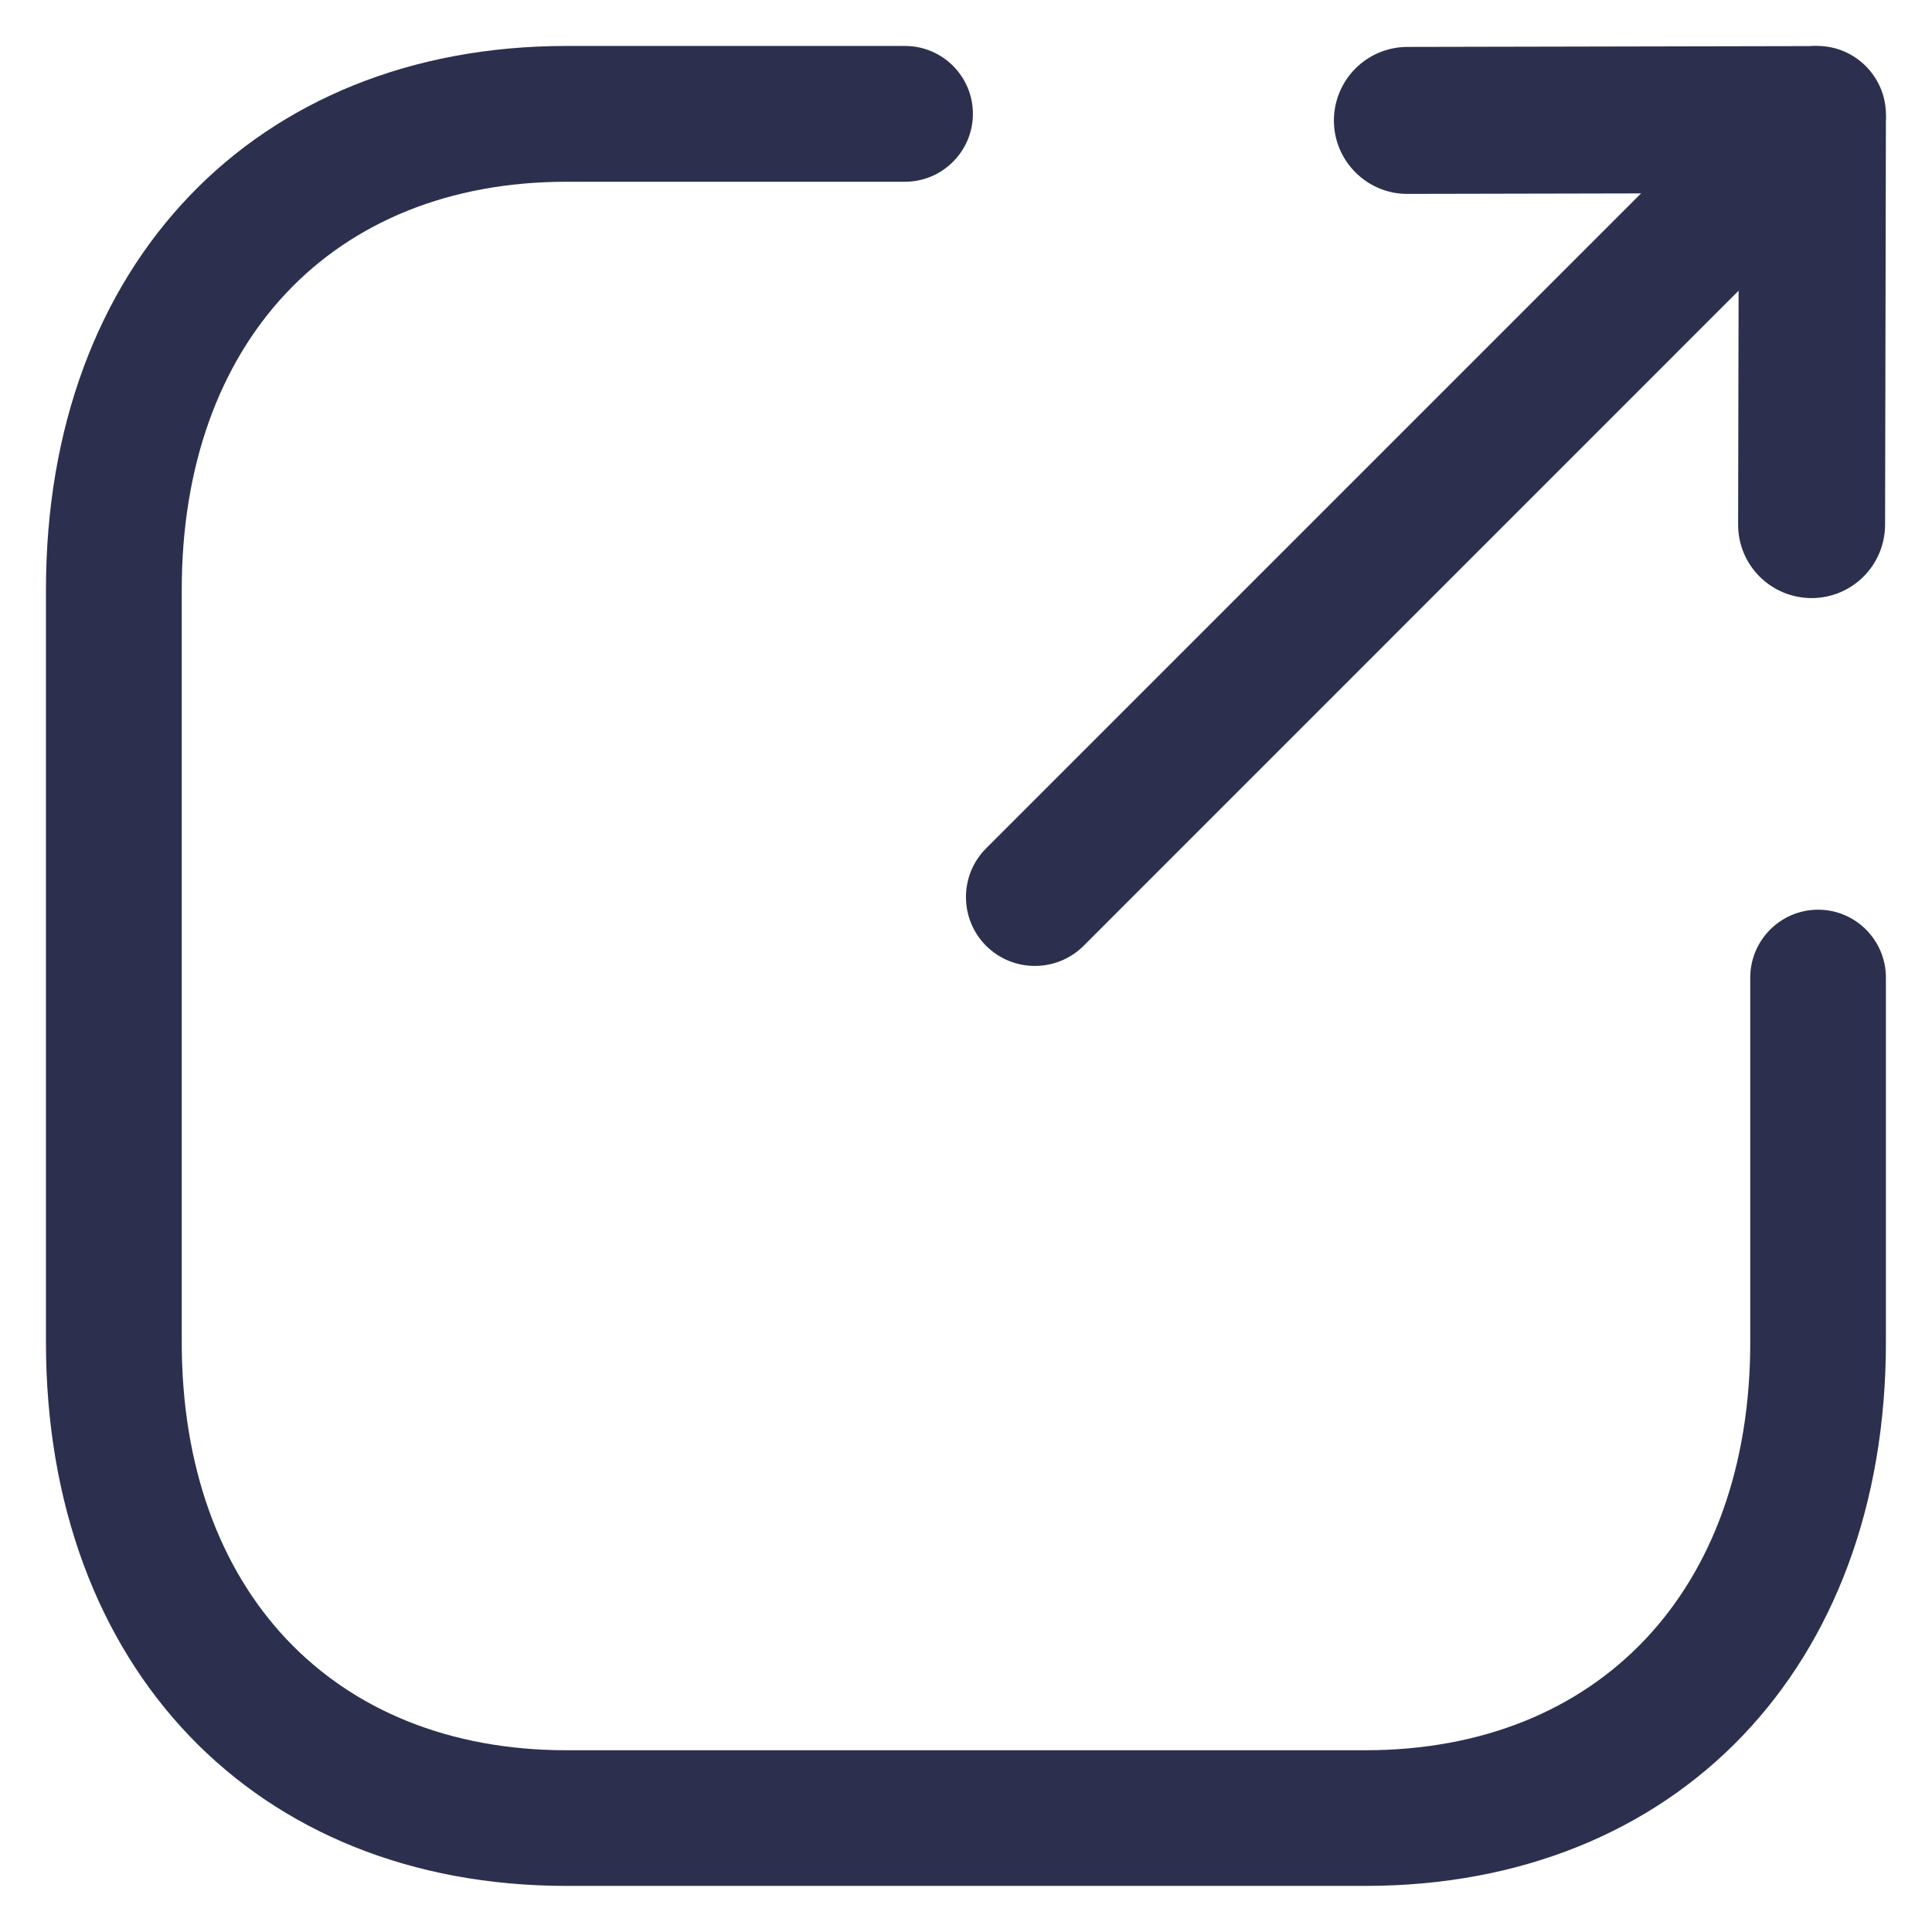
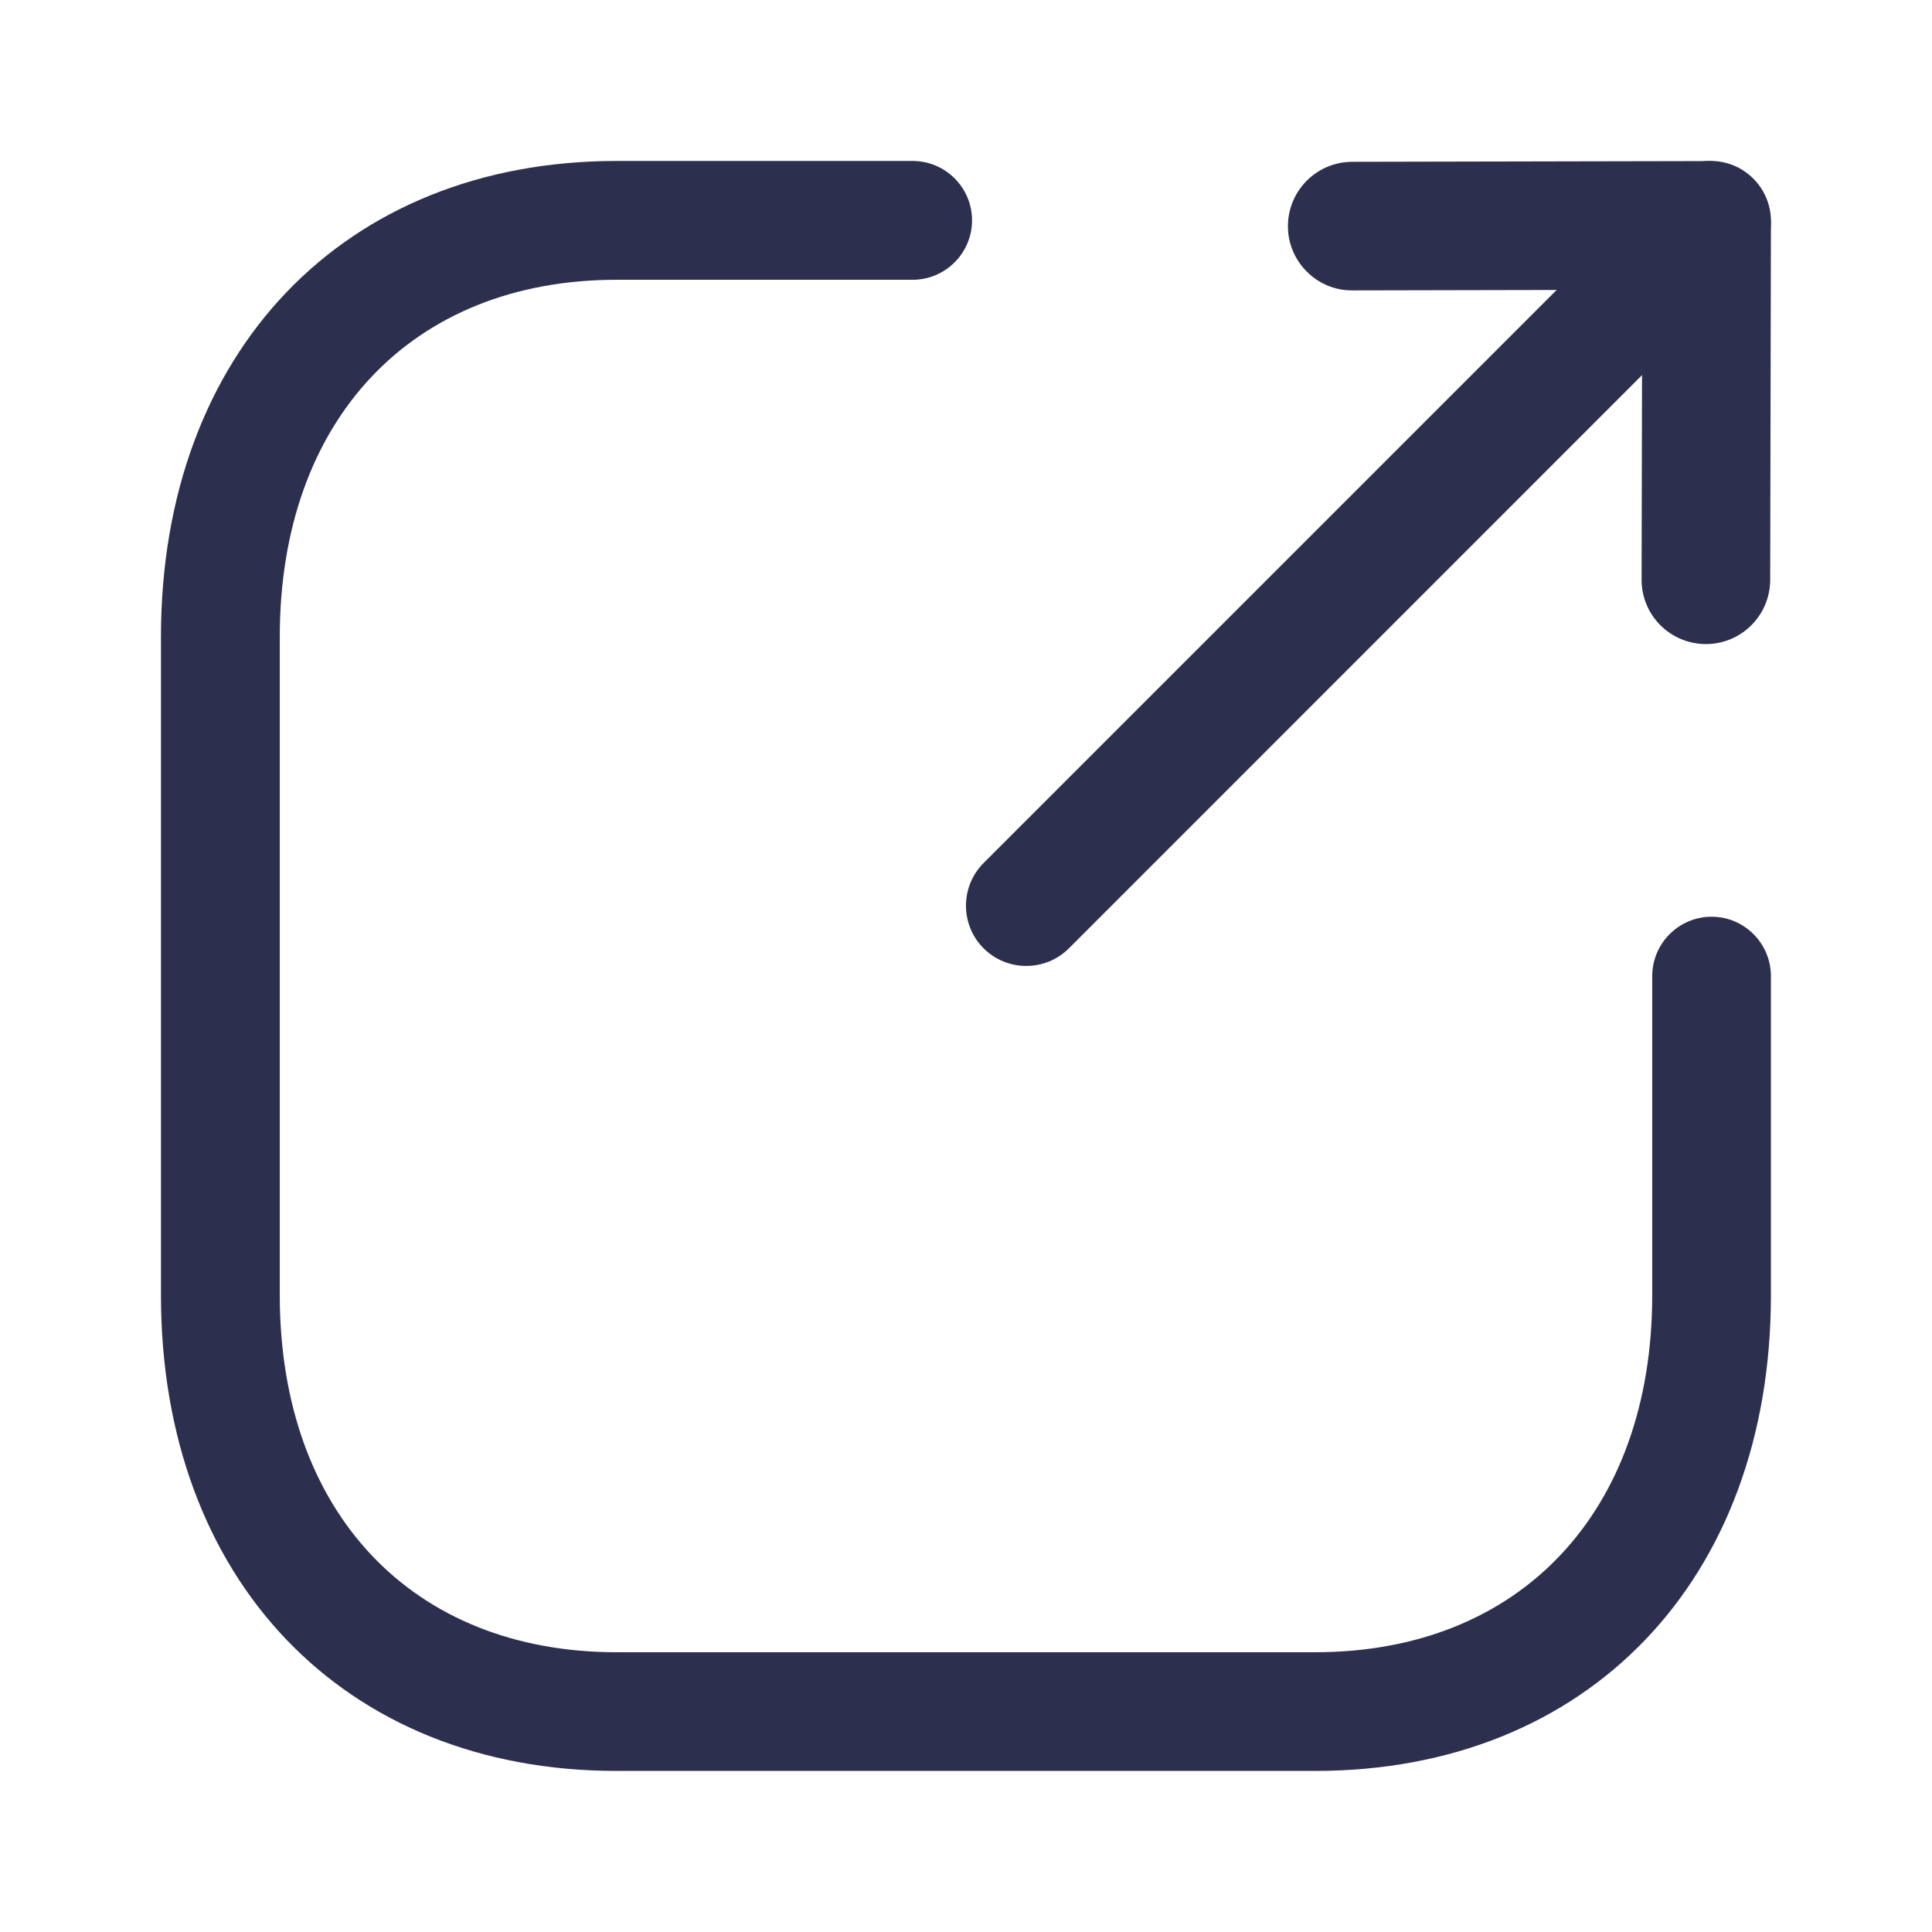
- <svg xmlns="http://www.w3.org/2000/svg" width="14" height="14" viewBox="0 0 14 14" fill="none">
-   <path fill-rule="evenodd" clip-rule="evenodd" d="M9.893 13.666H4.106C1.849 13.666 0.333 12.083 0.333 9.726V4.274C0.333 1.917 1.849 0.333 4.106 0.333H6.558C6.829 0.333 7.05 0.553 7.05 0.825C7.05 1.096 6.829 1.317 6.558 1.317H4.106C2.411 1.317 1.317 2.477 1.317 4.274V9.726C1.317 11.522 2.411 12.683 4.106 12.683H9.893C11.587 12.683 12.683 11.522 12.683 9.726V7.084C12.683 6.813 12.903 6.592 13.175 6.592C13.446 6.592 13.666 6.813 13.666 7.084V9.726C13.666 12.083 12.149 13.666 9.893 13.666Z" fill="#2C304E" />
-   <path fill-rule="evenodd" clip-rule="evenodd" d="M7.146 6.854C6.951 6.659 6.951 6.342 7.146 6.147L12.814 0.479C13.009 0.284 13.325 0.284 13.52 0.479C13.715 0.674 13.715 0.99 13.52 1.185L7.852 6.854C7.657 7.048 7.341 7.048 7.146 6.854Z" fill="#2C304E" />
-   <path fill-rule="evenodd" clip-rule="evenodd" d="M9.822 1.249C9.726 1.153 9.666 1.02 9.666 0.874C9.666 0.58 9.903 0.341 10.198 0.34L13.133 0.334C13.416 0.333 13.667 0.584 13.666 0.867L13.66 3.802C13.659 4.097 13.421 4.334 13.127 4.334C12.832 4.333 12.594 4.095 12.595 3.8L12.6 1.4L10.2 1.405C10.052 1.406 9.919 1.346 9.822 1.249Z" fill="#2C304E" />
+ <svg xmlns="http://www.w3.org/2000/svg" width="16" height="16" viewBox="0 0 16 16" fill="none">
+   <path fill-rule="evenodd" clip-rule="evenodd" d="M10.893 14.666H5.106C2.849 14.666 1.333 13.083 1.333 10.726V5.274C1.333 2.917 2.849 1.333 5.106 1.333H7.558C7.829 1.333 8.05 1.553 8.05 1.825C8.05 2.096 7.829 2.317 7.558 2.317H5.106C3.411 2.317 2.317 3.477 2.317 5.274V10.726C2.317 12.522 3.411 13.683 5.106 13.683H10.893C12.587 13.683 13.683 12.522 13.683 10.726V8.084C13.683 7.813 13.903 7.592 14.175 7.592C14.446 7.592 14.666 7.813 14.666 8.084V10.726C14.666 13.083 13.149 14.666 10.893 14.666Z" fill="#2C304E" />
+   <path fill-rule="evenodd" clip-rule="evenodd" d="M8.146 7.854C7.951 7.659 7.951 7.342 8.146 7.147L13.814 1.479C14.009 1.284 14.325 1.284 14.52 1.479C14.715 1.674 14.715 1.99 14.52 2.185L8.852 7.854C8.657 8.048 8.341 8.048 8.146 7.854Z" fill="#2C304E" />
+   <path fill-rule="evenodd" clip-rule="evenodd" d="M10.822 2.249C10.726 2.153 10.666 2.02 10.666 1.874C10.666 1.58 10.903 1.341 11.198 1.34L14.133 1.334C14.416 1.333 14.667 1.584 14.666 1.867L14.66 4.802C14.659 5.097 14.421 5.334 14.127 5.334C13.832 5.333 13.594 5.095 13.595 4.8L13.6 2.4L11.2 2.405C11.052 2.406 10.918 2.346 10.822 2.249Z" fill="#2C304E" />
</svg>
